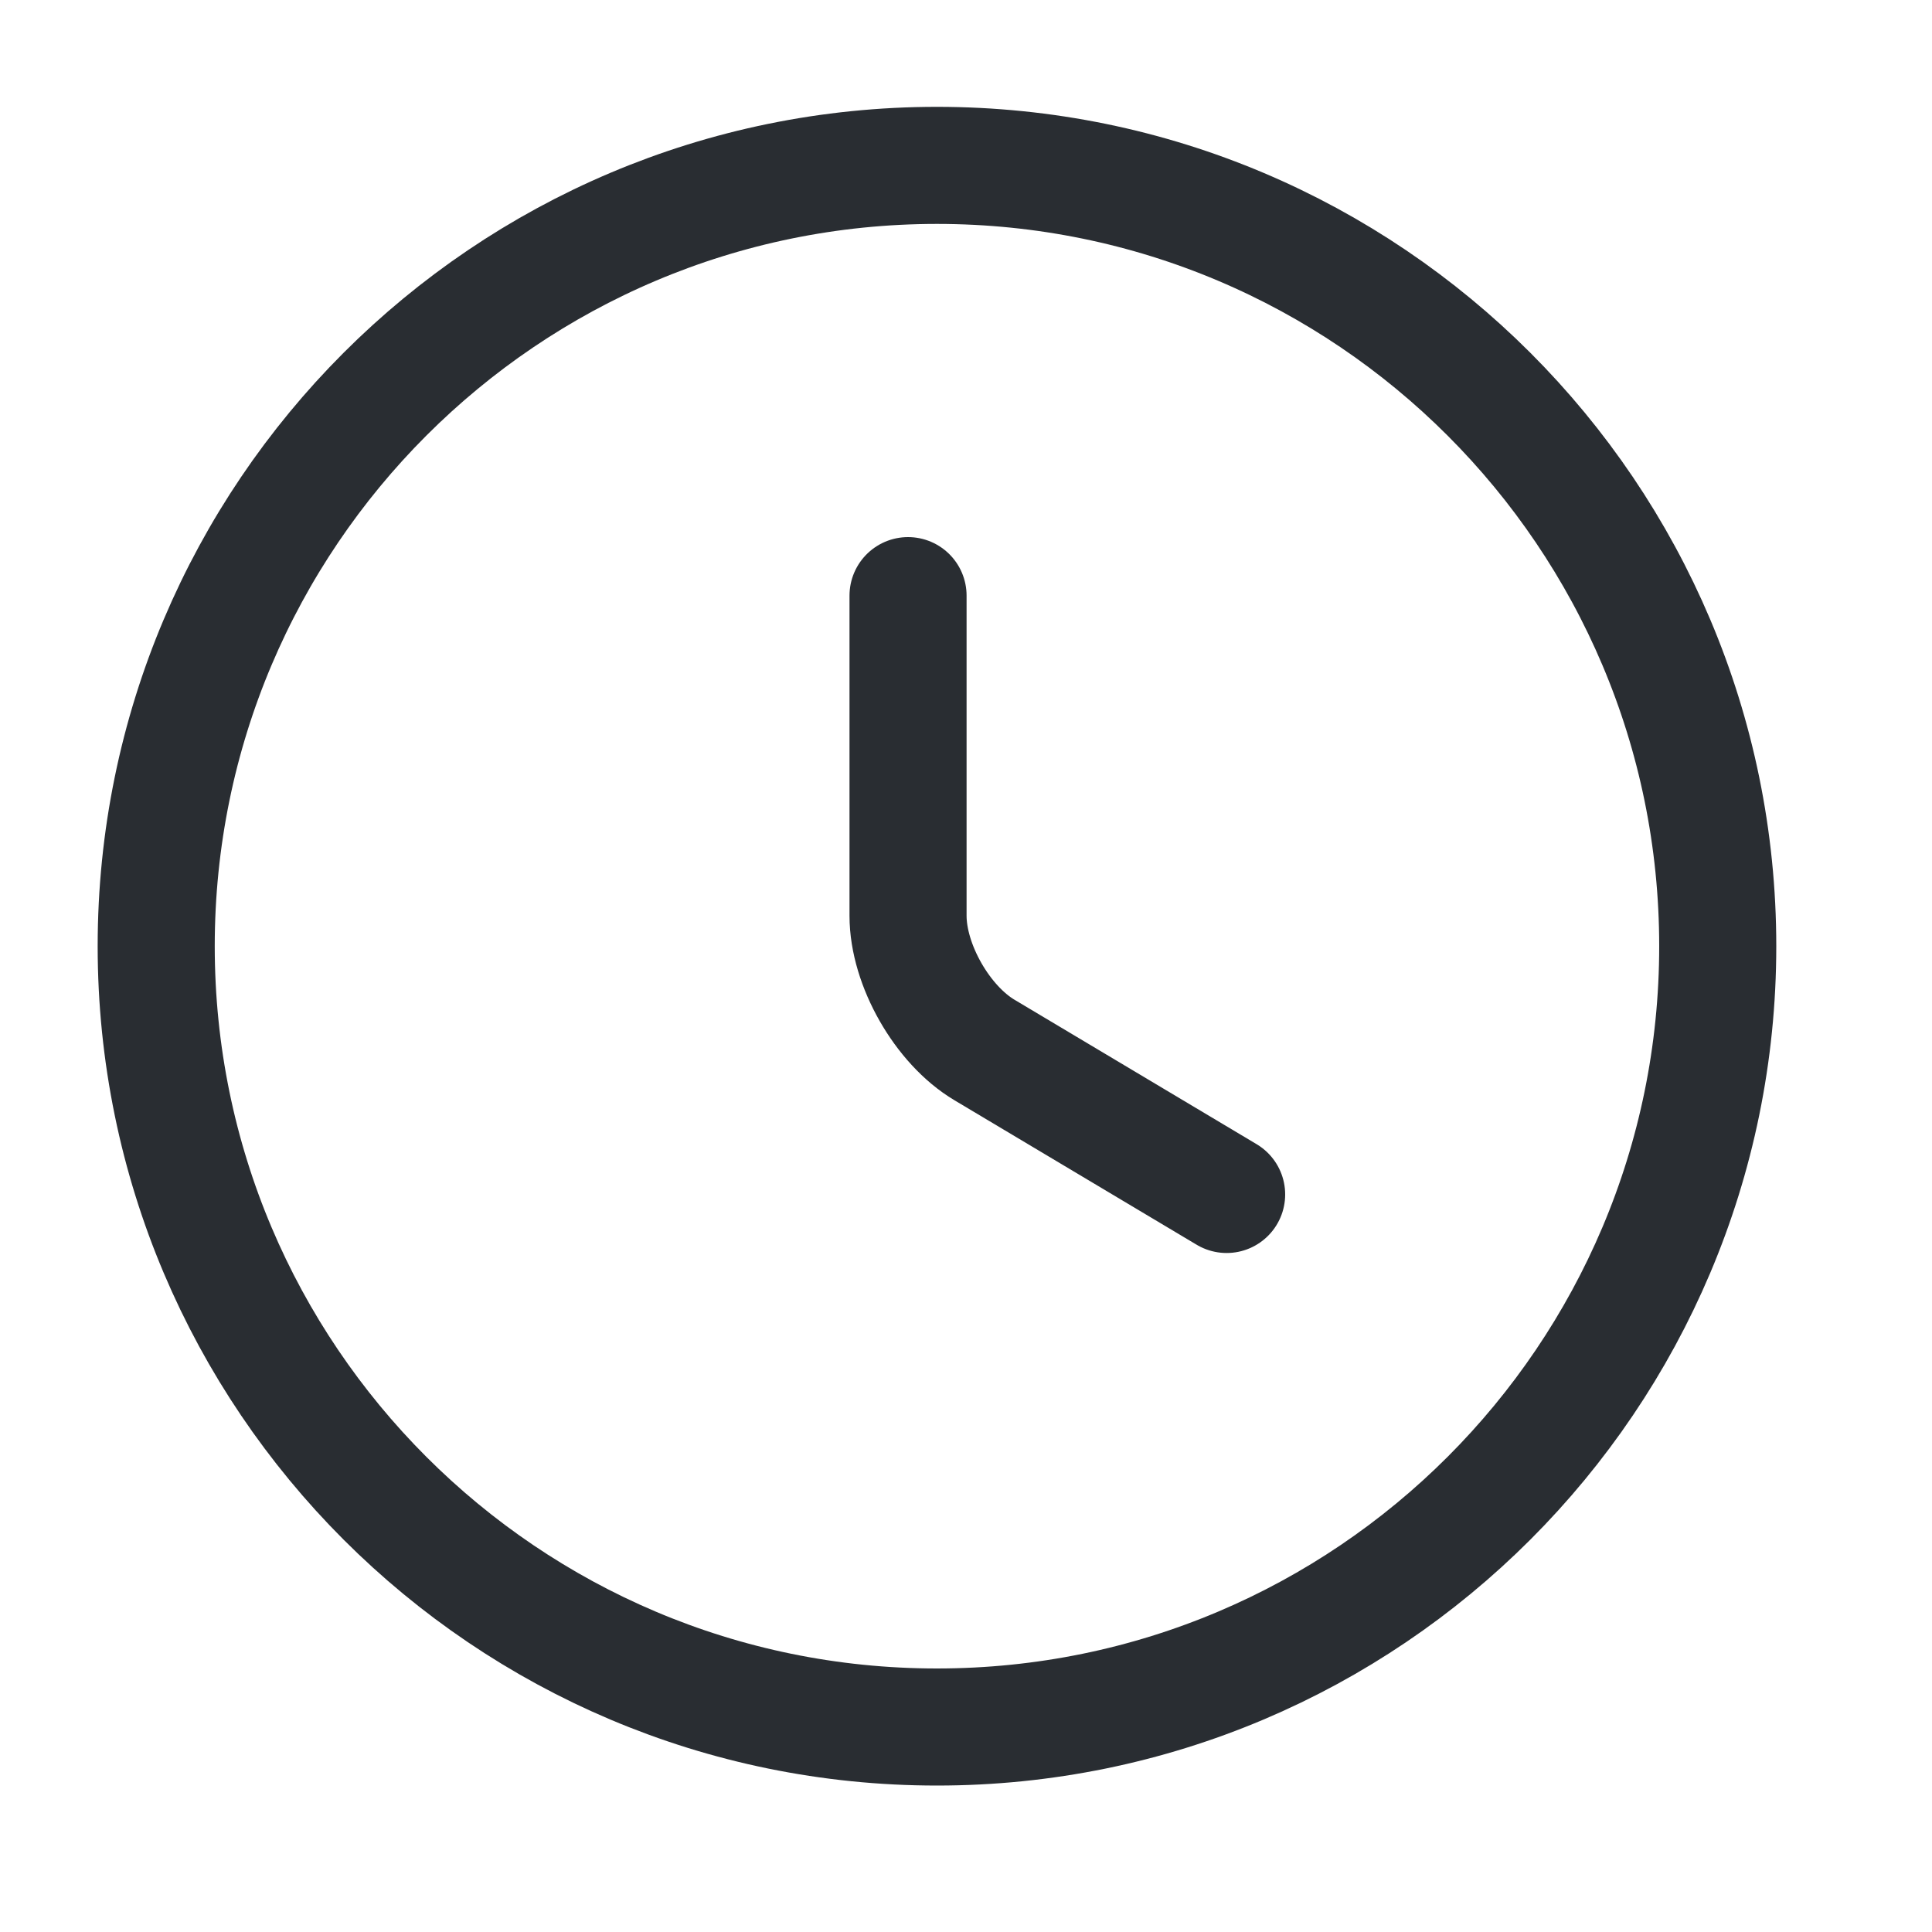
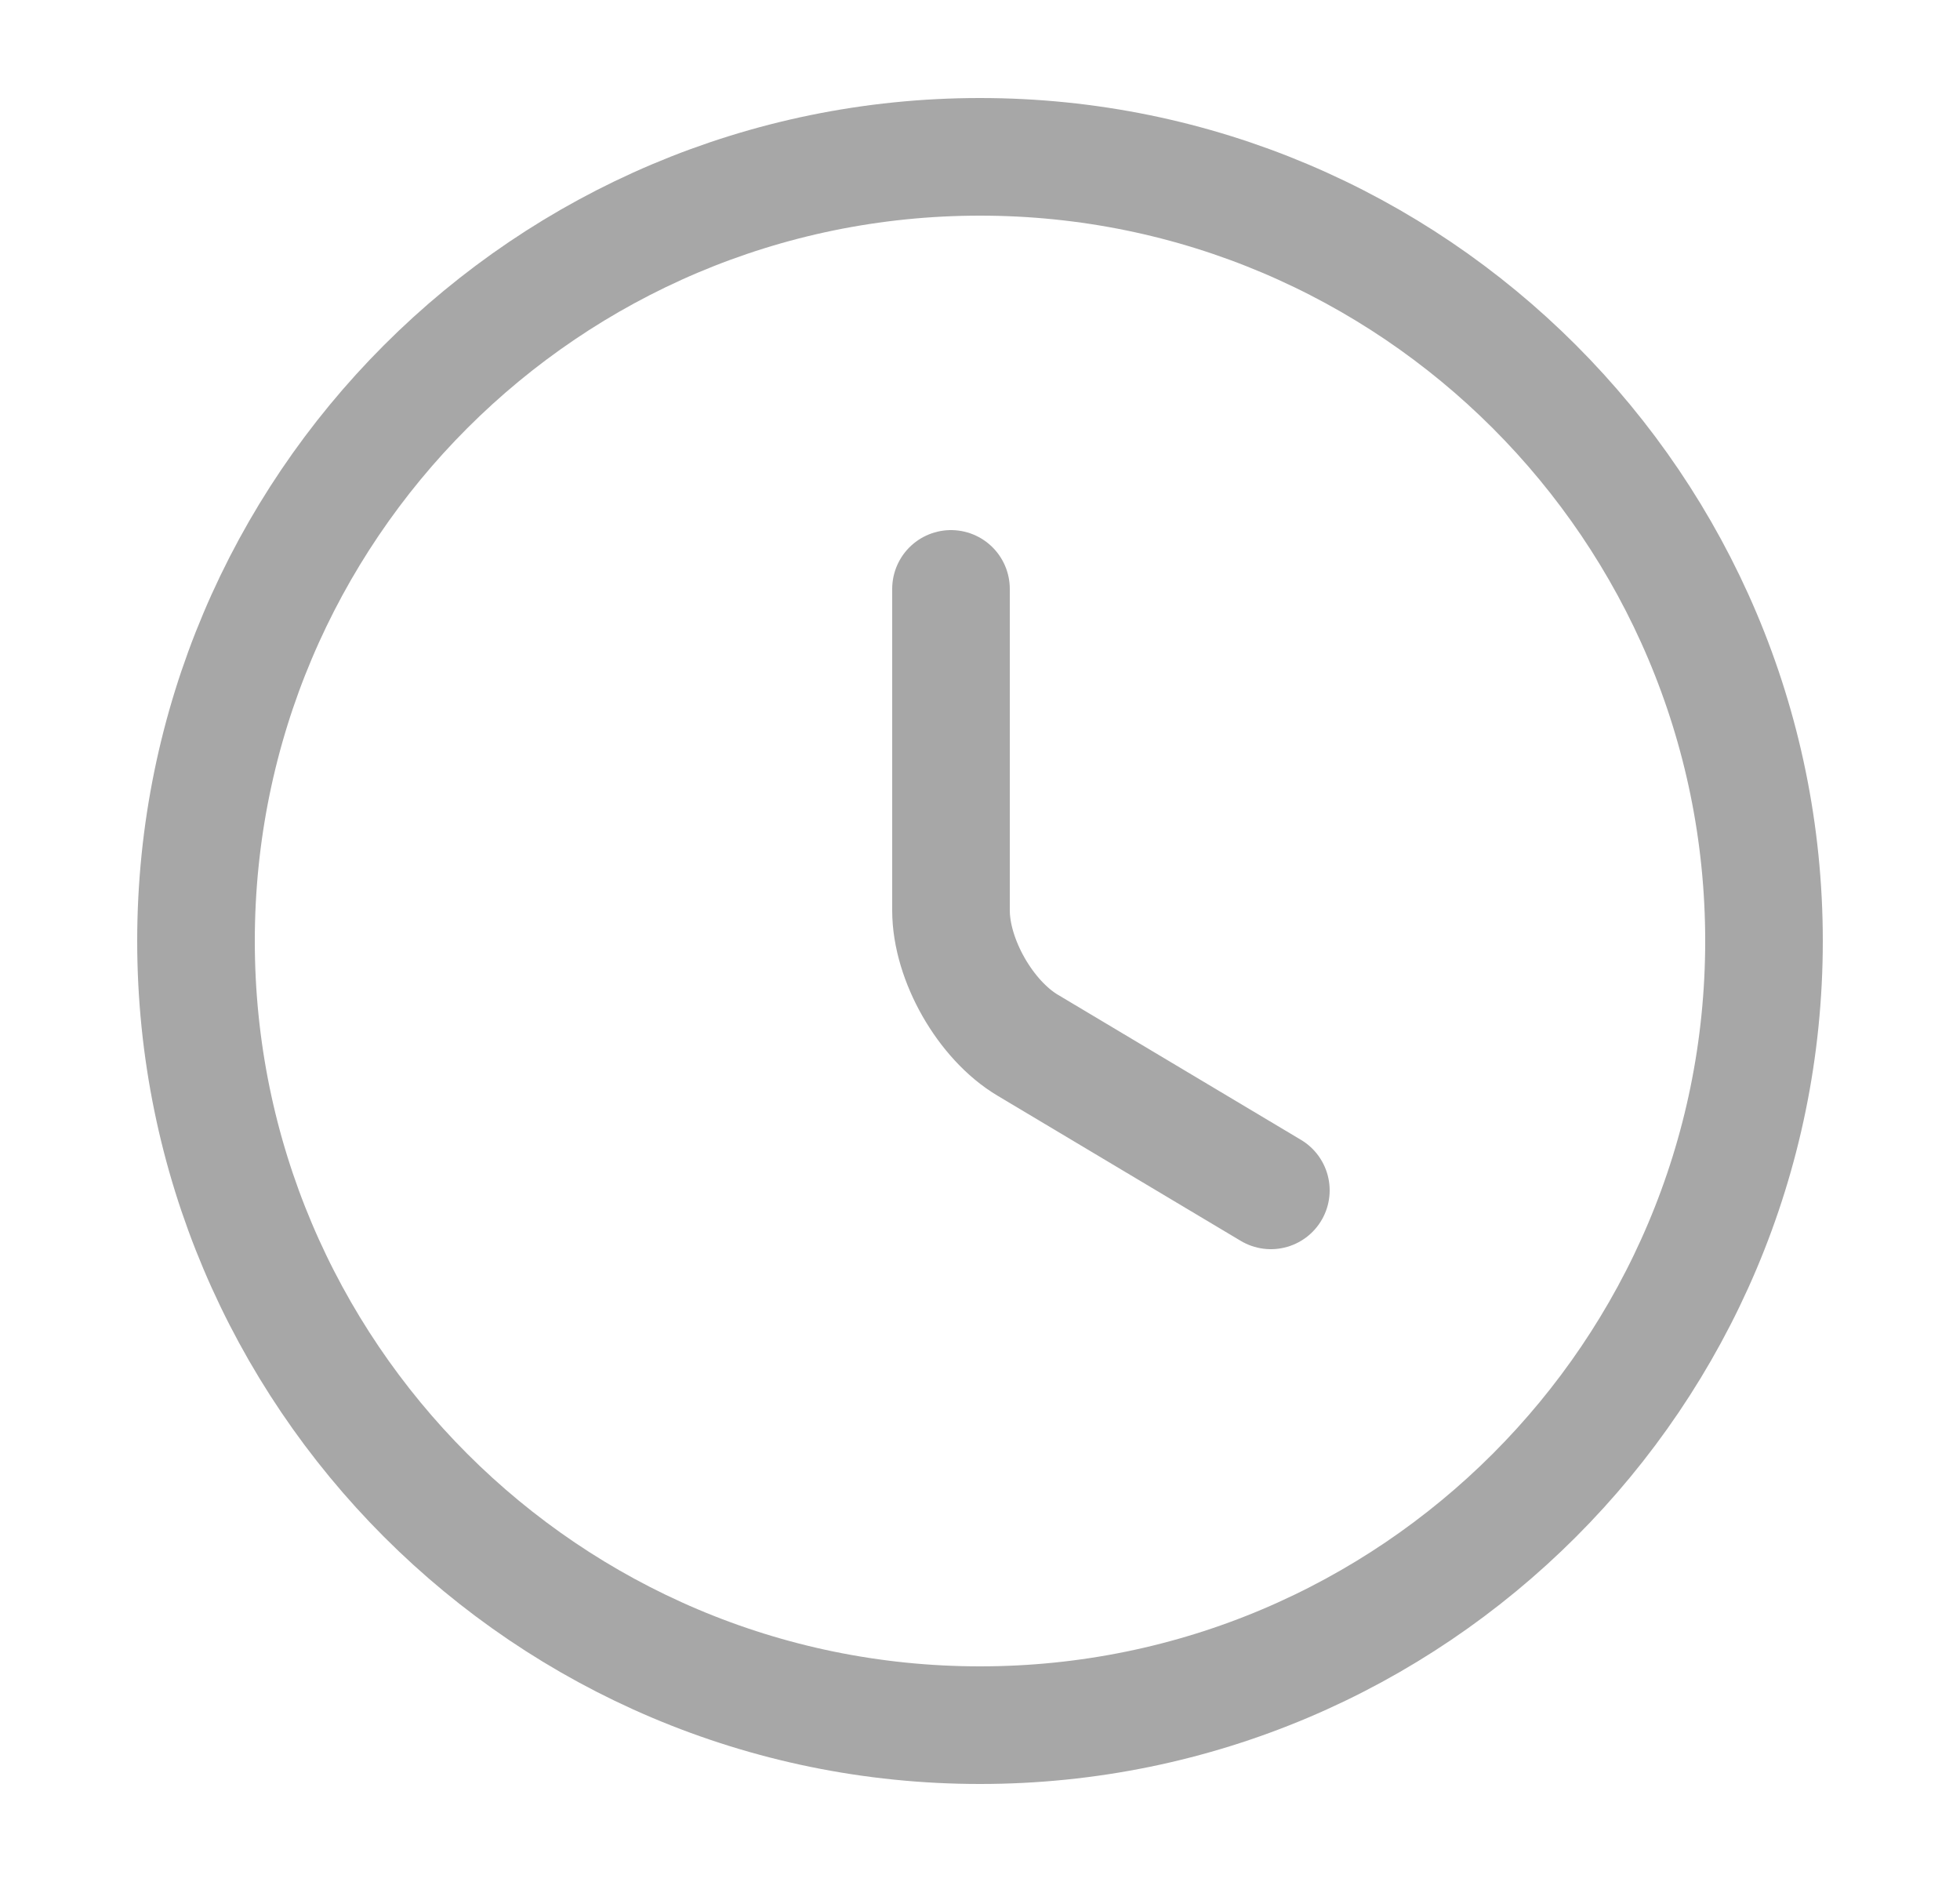
- <svg xmlns="http://www.w3.org/2000/svg" width="20" height="20" viewBox="0 0 20 20" fill="none">
-   <path d="M17.782 9.795C17.782 14.257 14.161 17.878 9.699 17.878C5.238 17.878 1.617 14.257 1.617 9.795C1.617 5.334 5.238 1.712 9.699 1.712C14.161 1.712 17.782 5.334 17.782 9.795Z" stroke="#292D32" stroke-width="1.212" stroke-linecap="round" stroke-linejoin="round" />
-   <path d="M12.698 12.365L10.192 10.87C9.756 10.611 9.4 9.989 9.4 9.48V6.166" stroke="#292D32" stroke-width="1.212" stroke-linecap="round" stroke-linejoin="round" />
+ <svg xmlns="http://www.w3.org/2000/svg" width="25" height="24" viewBox="0 0 25 24" fill="none">
+   <path d="M22.5 12C22.5 17.52 18.02 22 12.5 22C6.98 22 2.5 17.52 2.5 12C2.5 6.48 6.98 2 12.5 2C18.02 2 22.5 6.48 22.5 12Z" stroke="#A7A7A7" stroke-width="1.5" stroke-linecap="round" stroke-linejoin="round" />
+   <path d="M16.21 15.18L13.11 13.33C12.57 13.01 12.13 12.24 12.13 11.61V7.51" stroke="#A7A7A7" stroke-width="1.5" stroke-linecap="round" stroke-linejoin="round" />
</svg>
